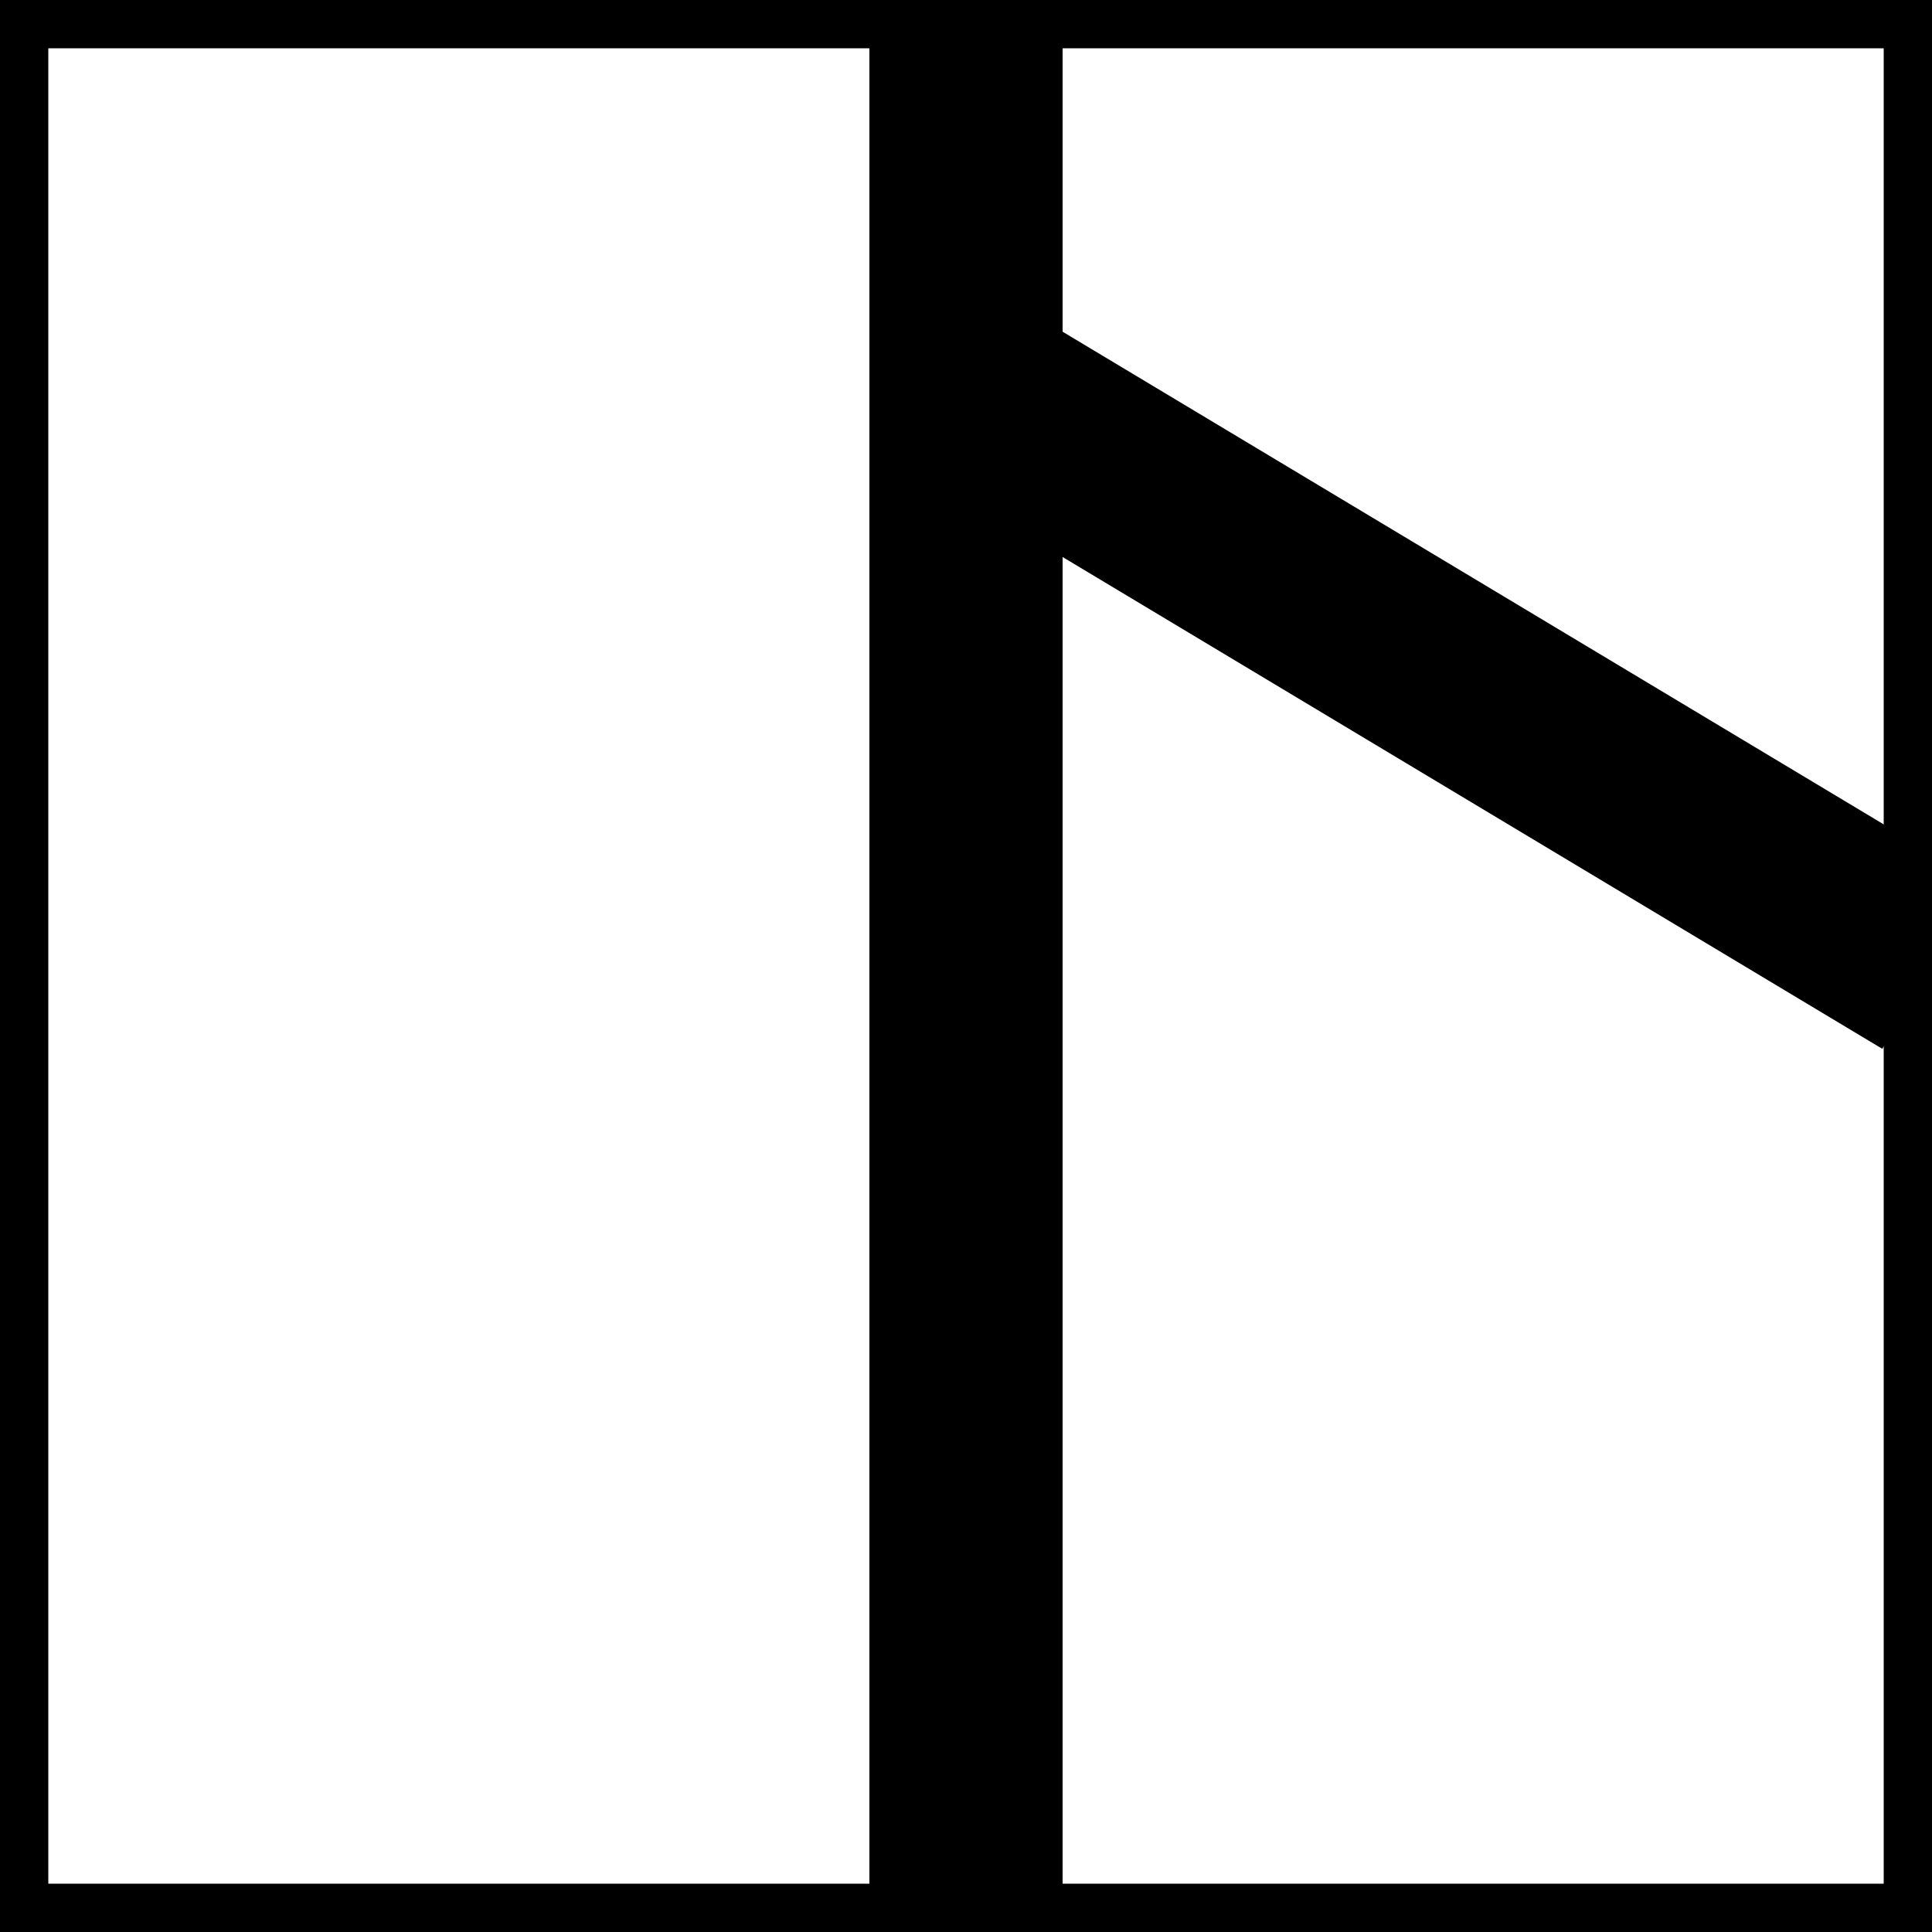
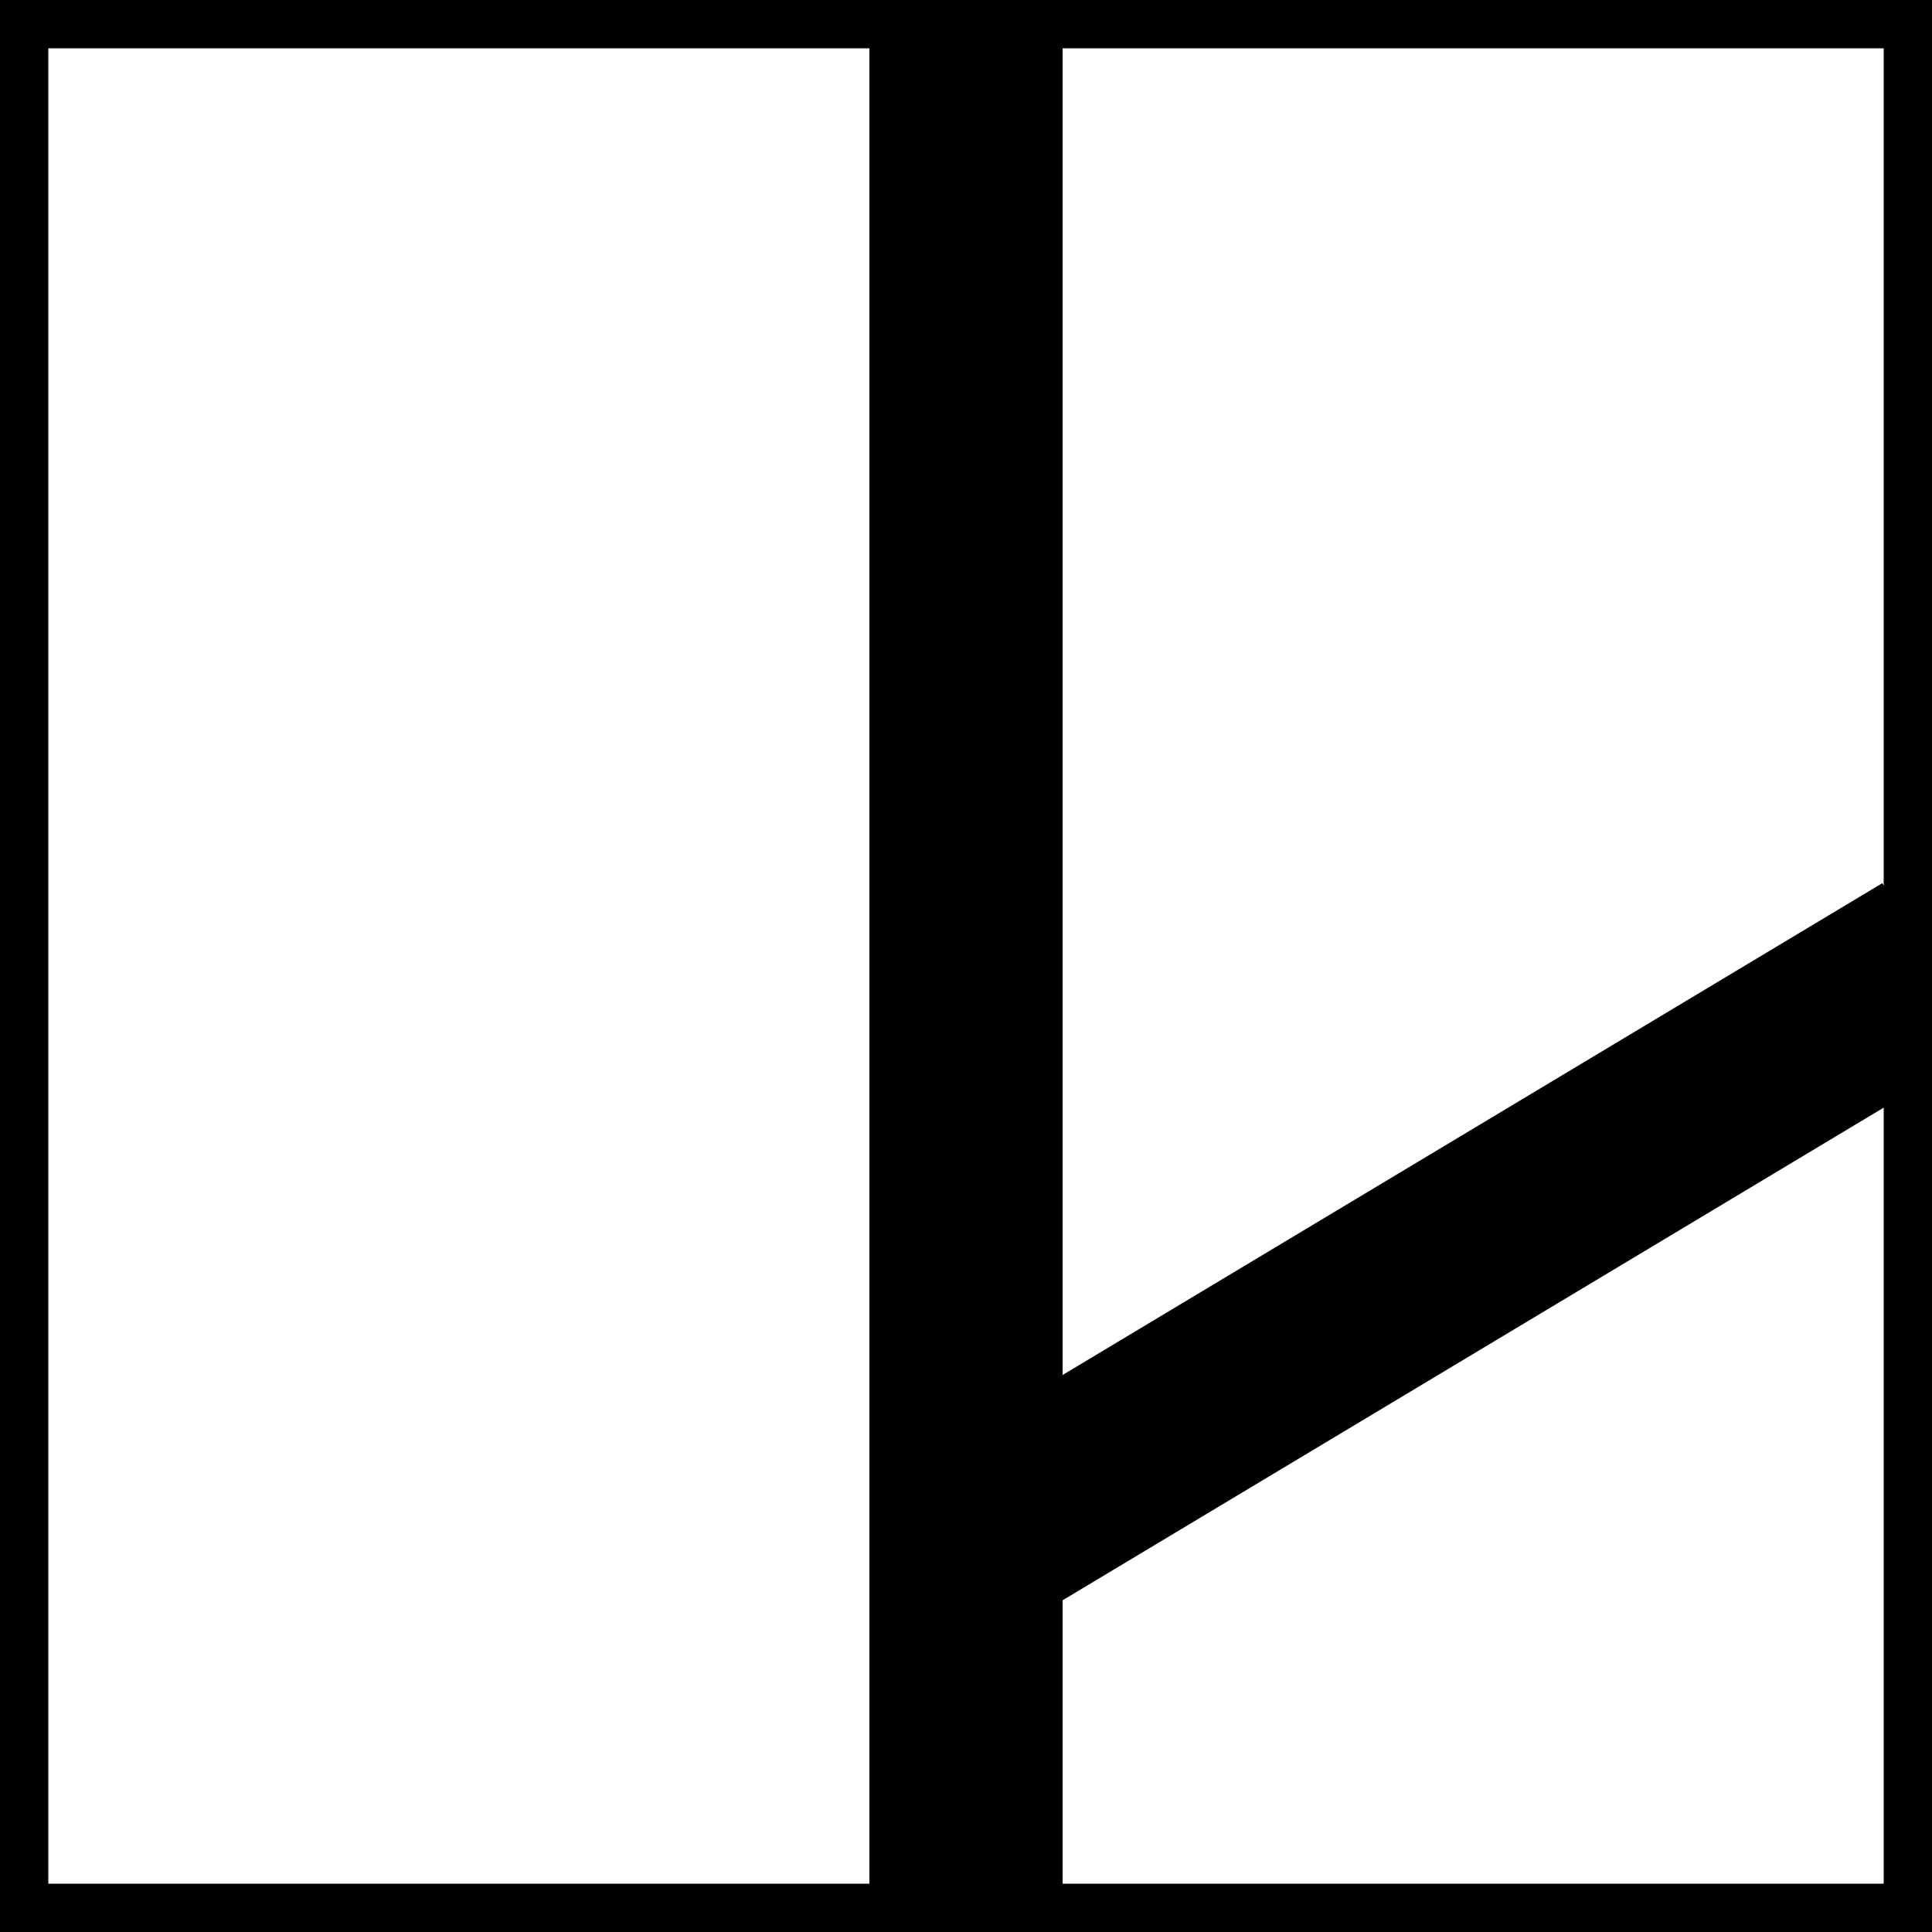
<svg xmlns="http://www.w3.org/2000/svg" viewBox="0 0 10 10">
  <line x1="0" y1="0" x2="10" y2="0" stroke="black" stroke-width="0.5" />
  <line x1="10" y1="0" x2="10" y2="10" stroke="black" stroke-width="0.5" />
  <line x1="10" y1="10" x2="0" y2="10" stroke="black" stroke-width="0.5" />
  <line x1="0" y1="10" x2="0" y2="0" stroke="black" stroke-width="0.5" />
  <line x1="5" y1="0" x2="5" y2="10" stroke="black" stroke-width="1" />
-   <line x1="5" y1="2" x2="10" y2="5" stroke="black" stroke-width="1" />
+   <line x1="5" y1="8" x2="10" y2="5" stroke="black" stroke-width="1" />
</svg>
